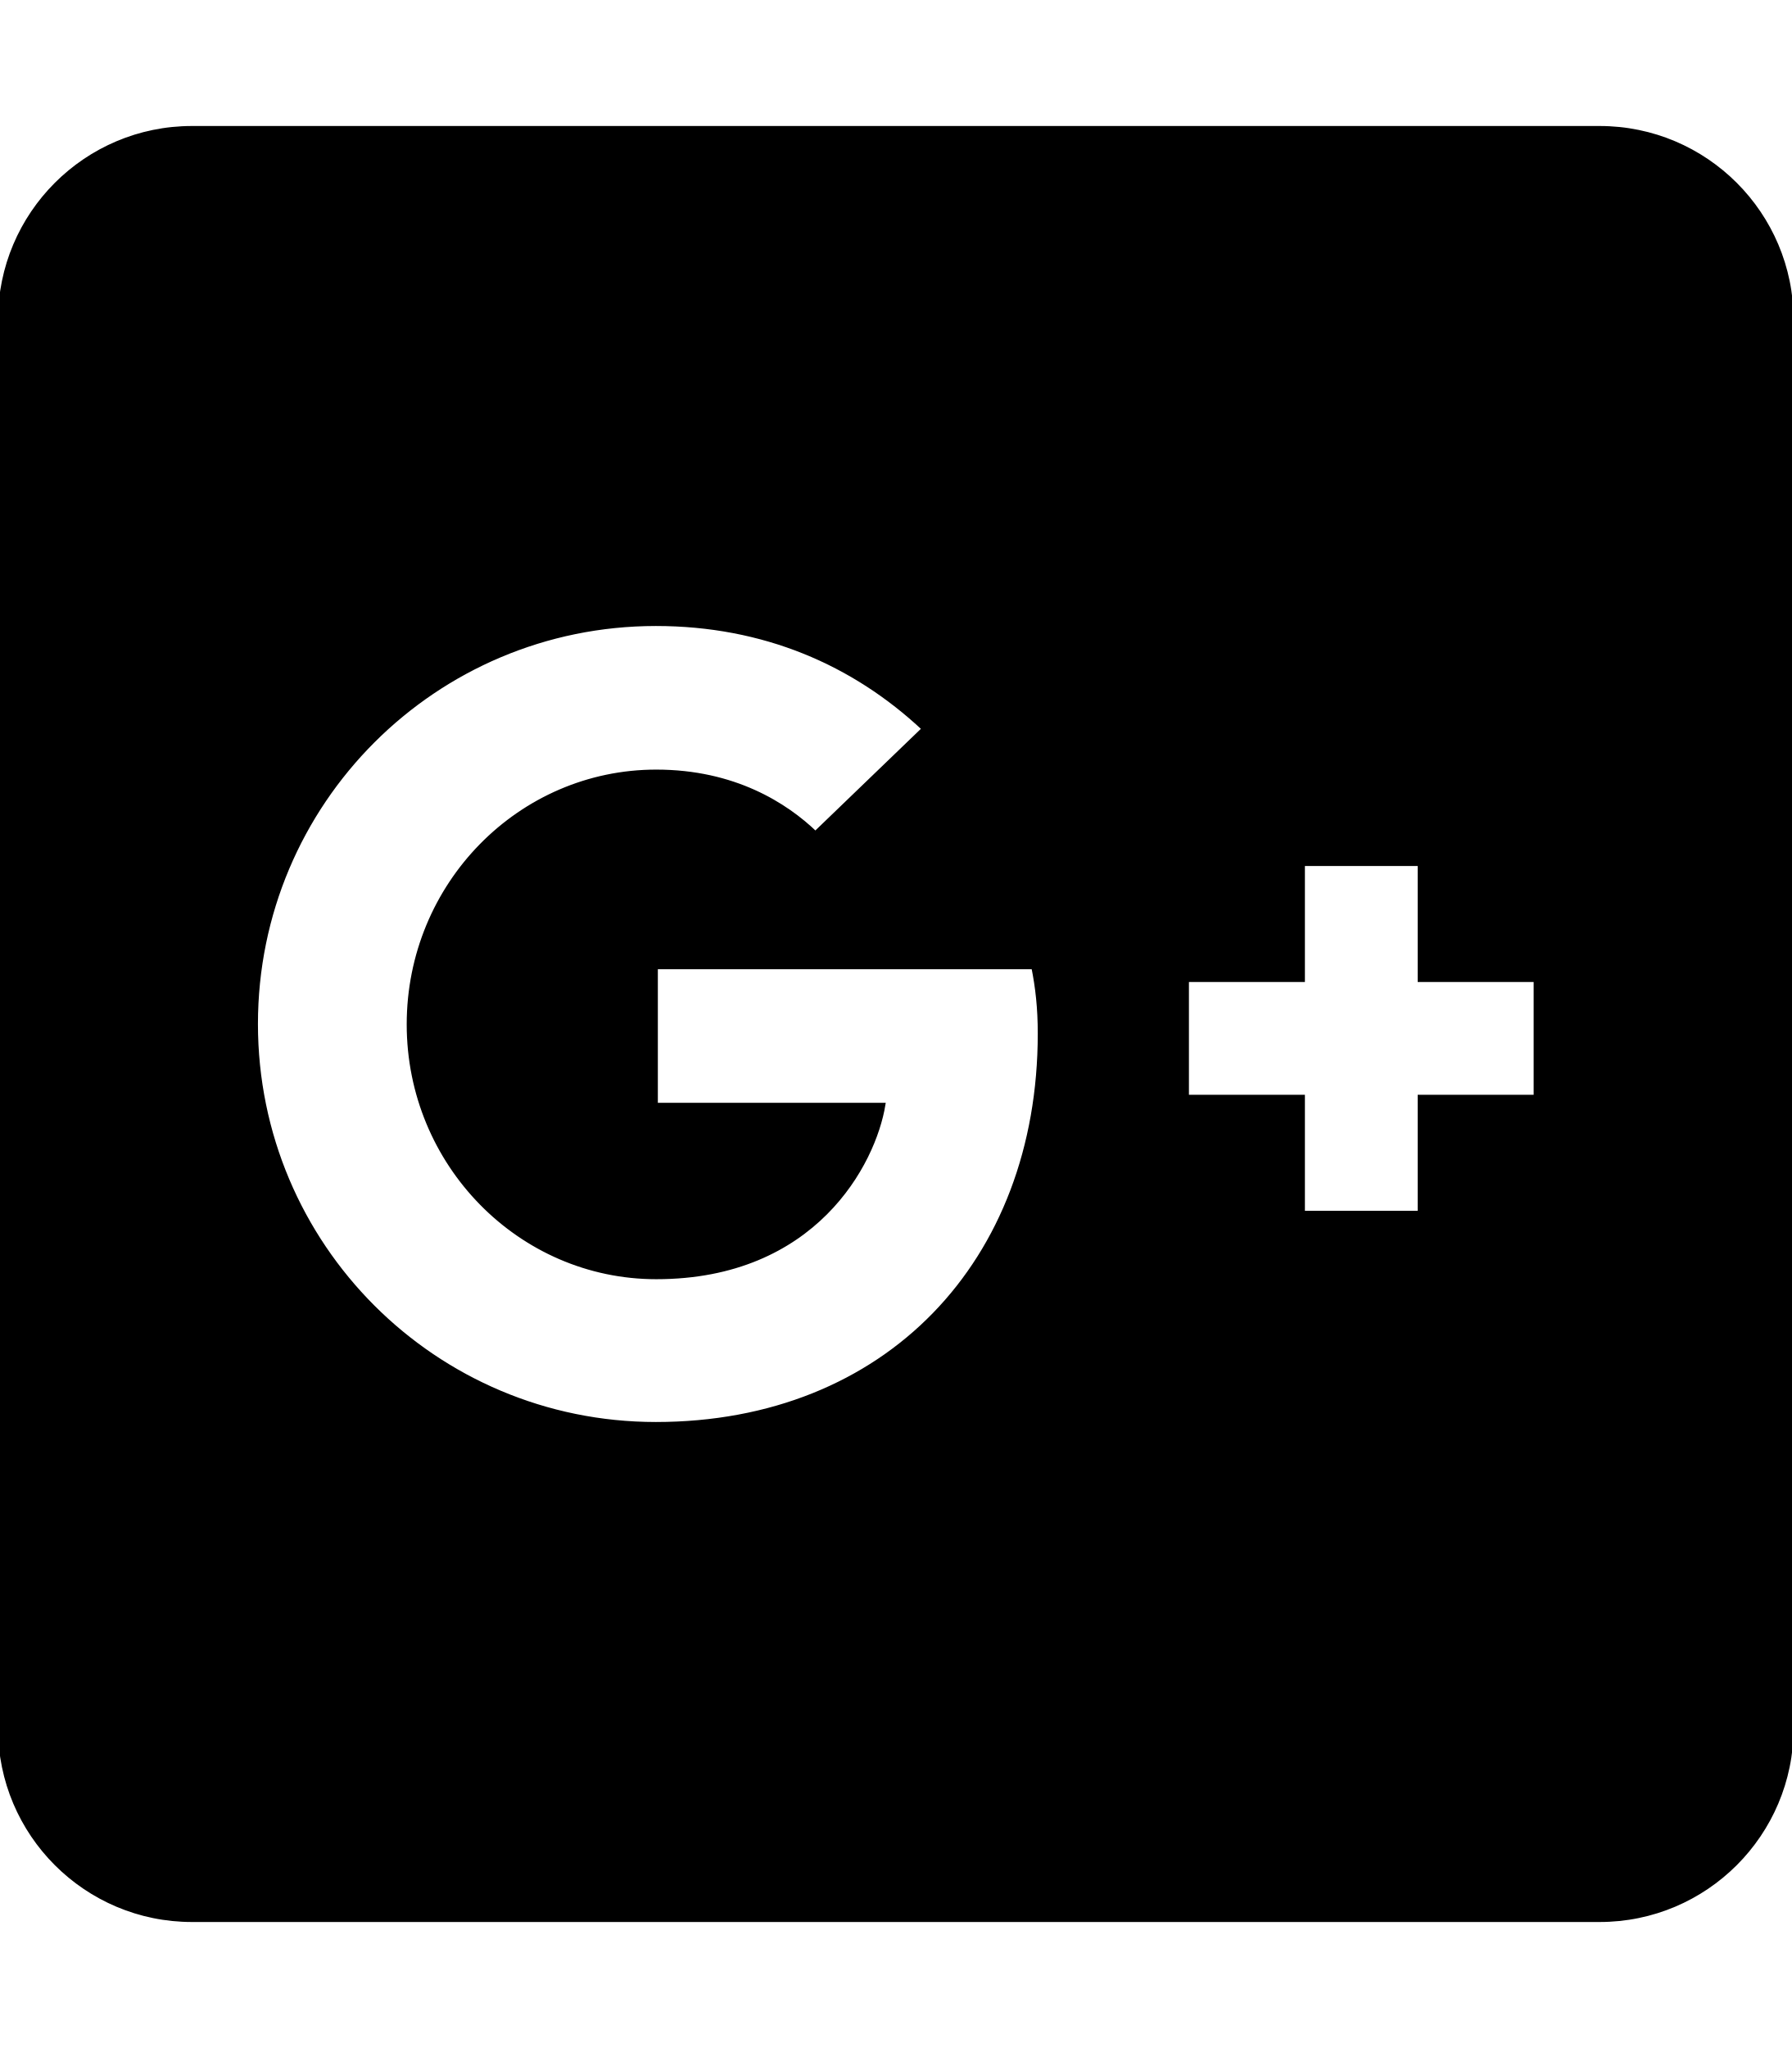
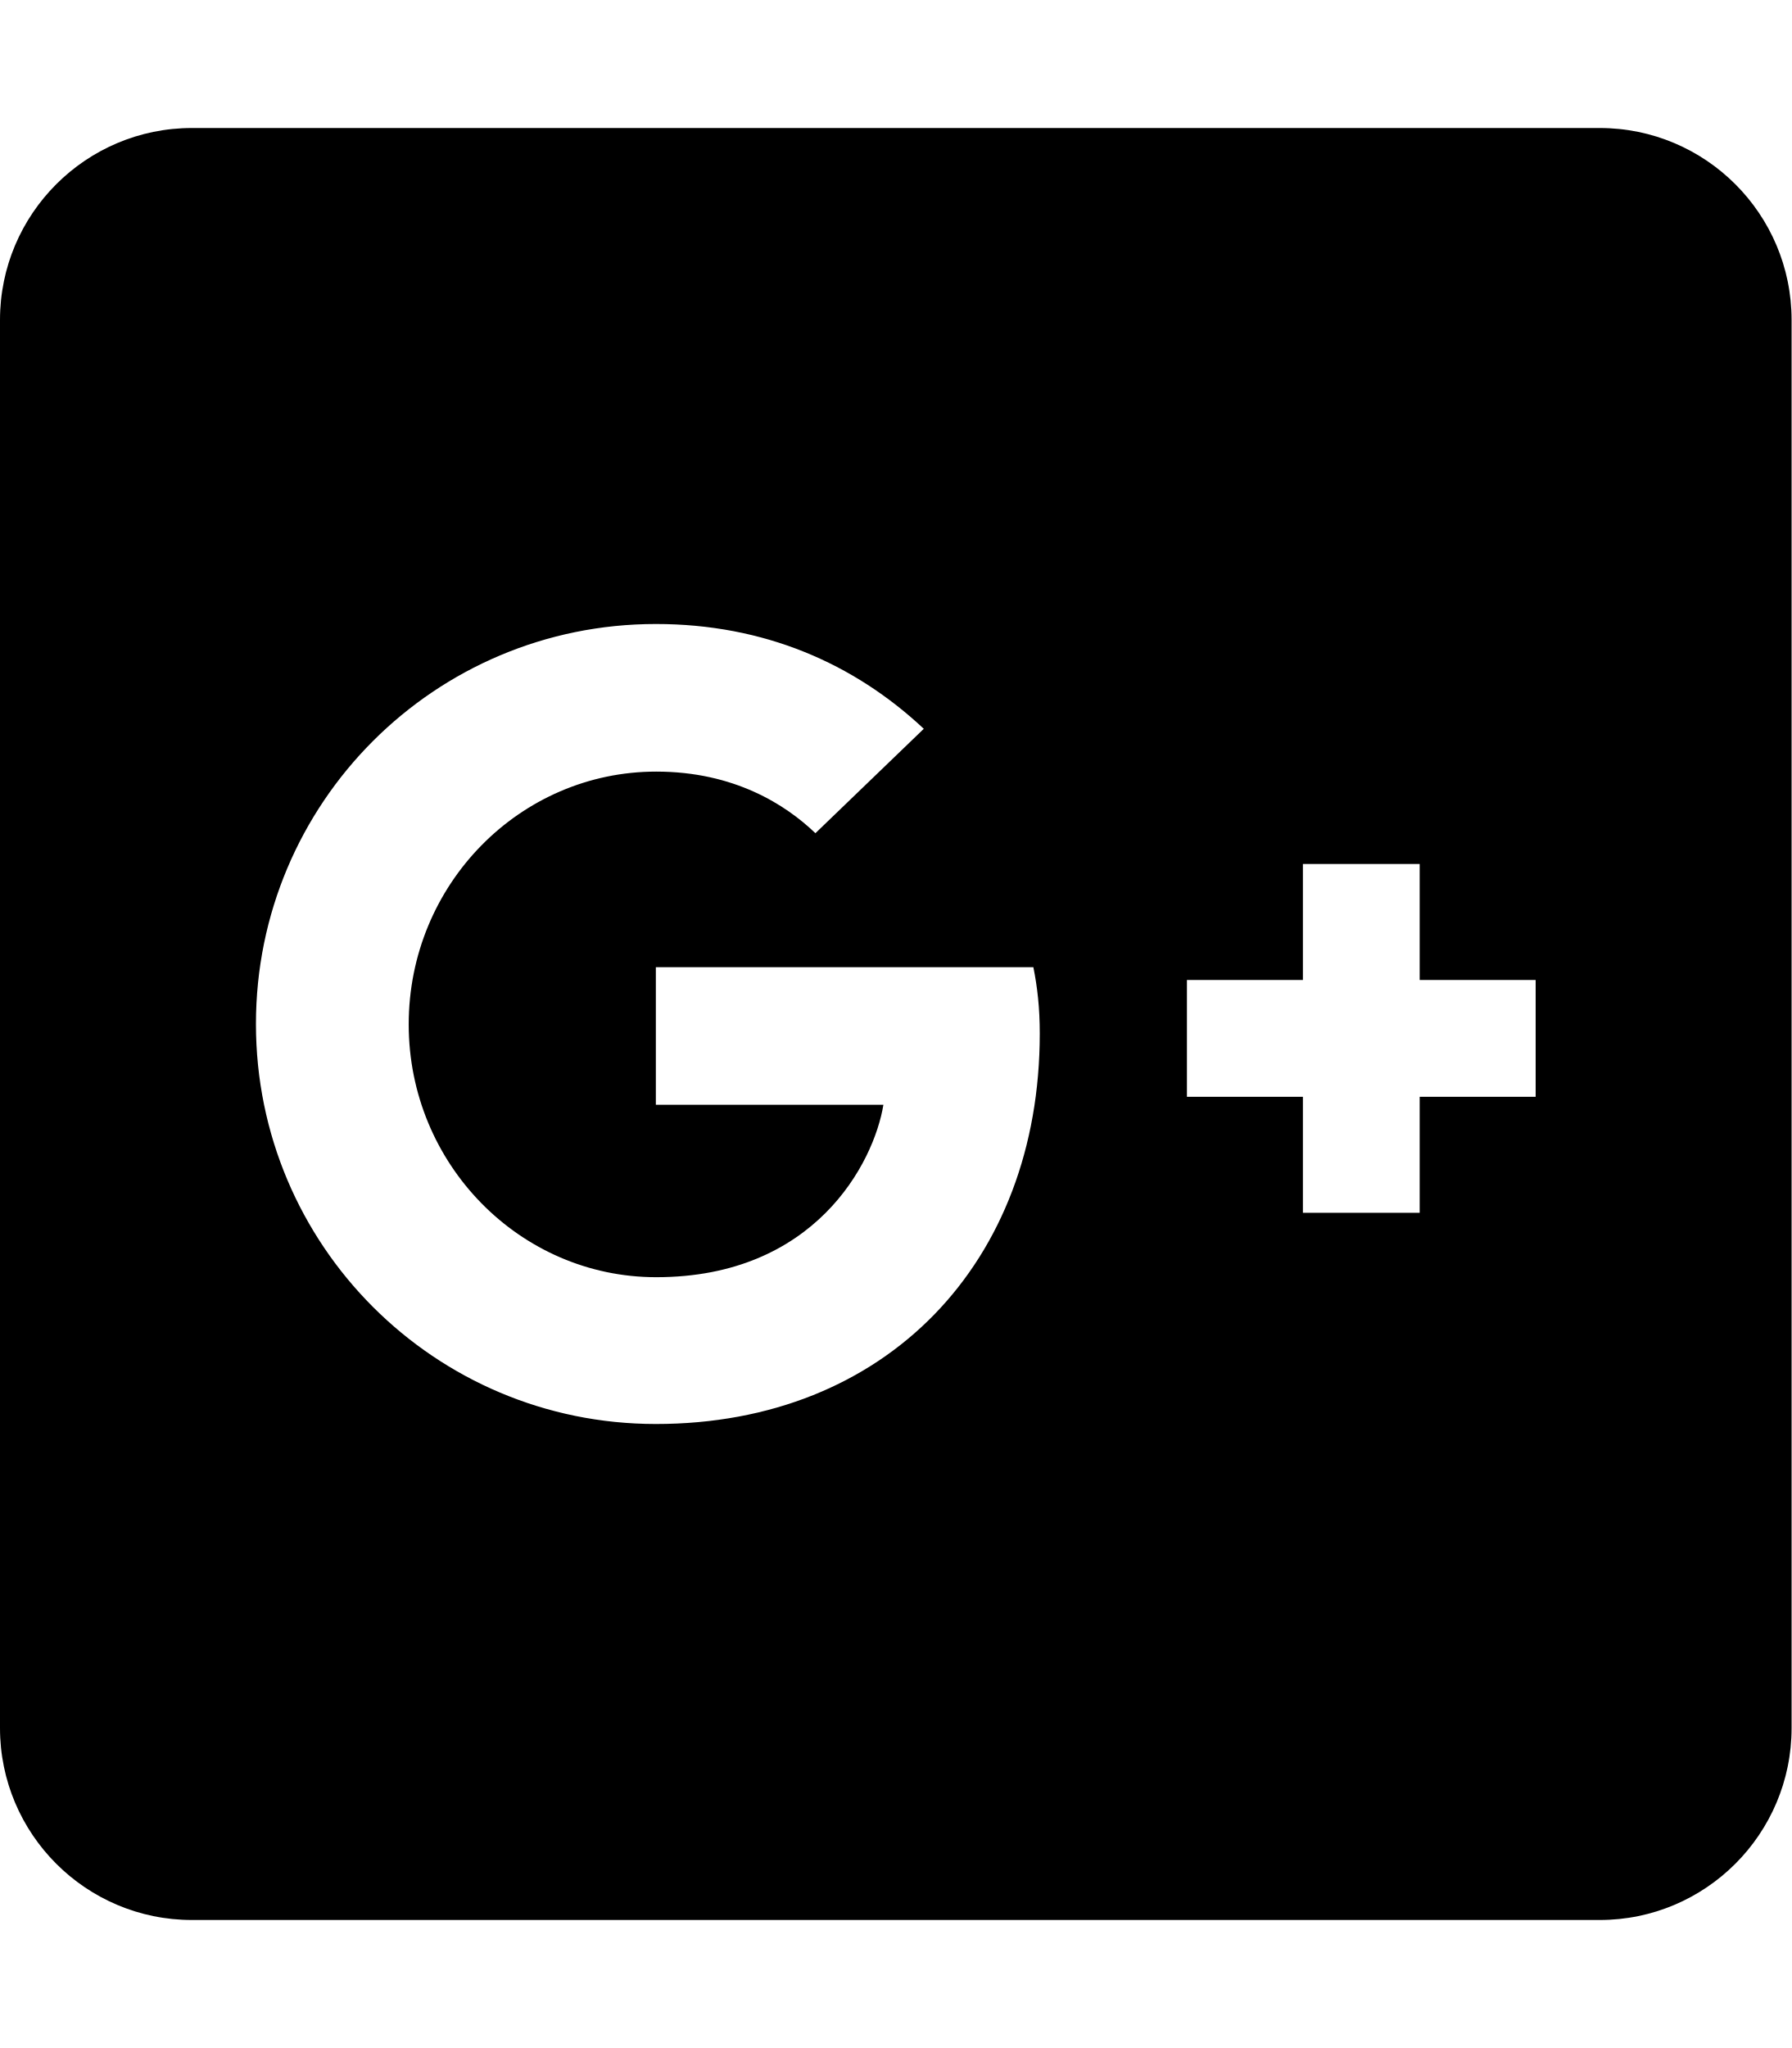
- <svg xmlns="http://www.w3.org/2000/svg" stroke="currentColor" viewBox="0 0 448 512">
+ <svg xmlns="http://www.w3.org/2000/svg" fill="currentColor" viewBox="0 0 448 512">
  <path d="M400 32H48C21.5 32 0 53.5 0 80v352c0 26.5 21.5 48 48 48h352c26.5 0 48-21.5 48-48V80c0-26.5-21.5-48-48-48zM164 356c-55.3 0-100-44.7-100-100s44.7-100 100-100c27 0 49.5 9.8 67 26.2l-27.1 26.1c-7.4-7.1-20.3-15.4-39.8-15.4-34.1 0-61.9 28.2-61.9 63.2 0 34.9 27.8 63.2 61.9 63.2 39.6 0 54.4-28.5 56.8-43.1H164v-34.4h94.4c1 5 1.6 10.1 1.6 16.6 0 57.1-38.3 97.6-96 97.6zm220-81.8h-29v29h-29.2v-29h-29V245h29v-29H355v29h29v29.2z" />
</svg>
